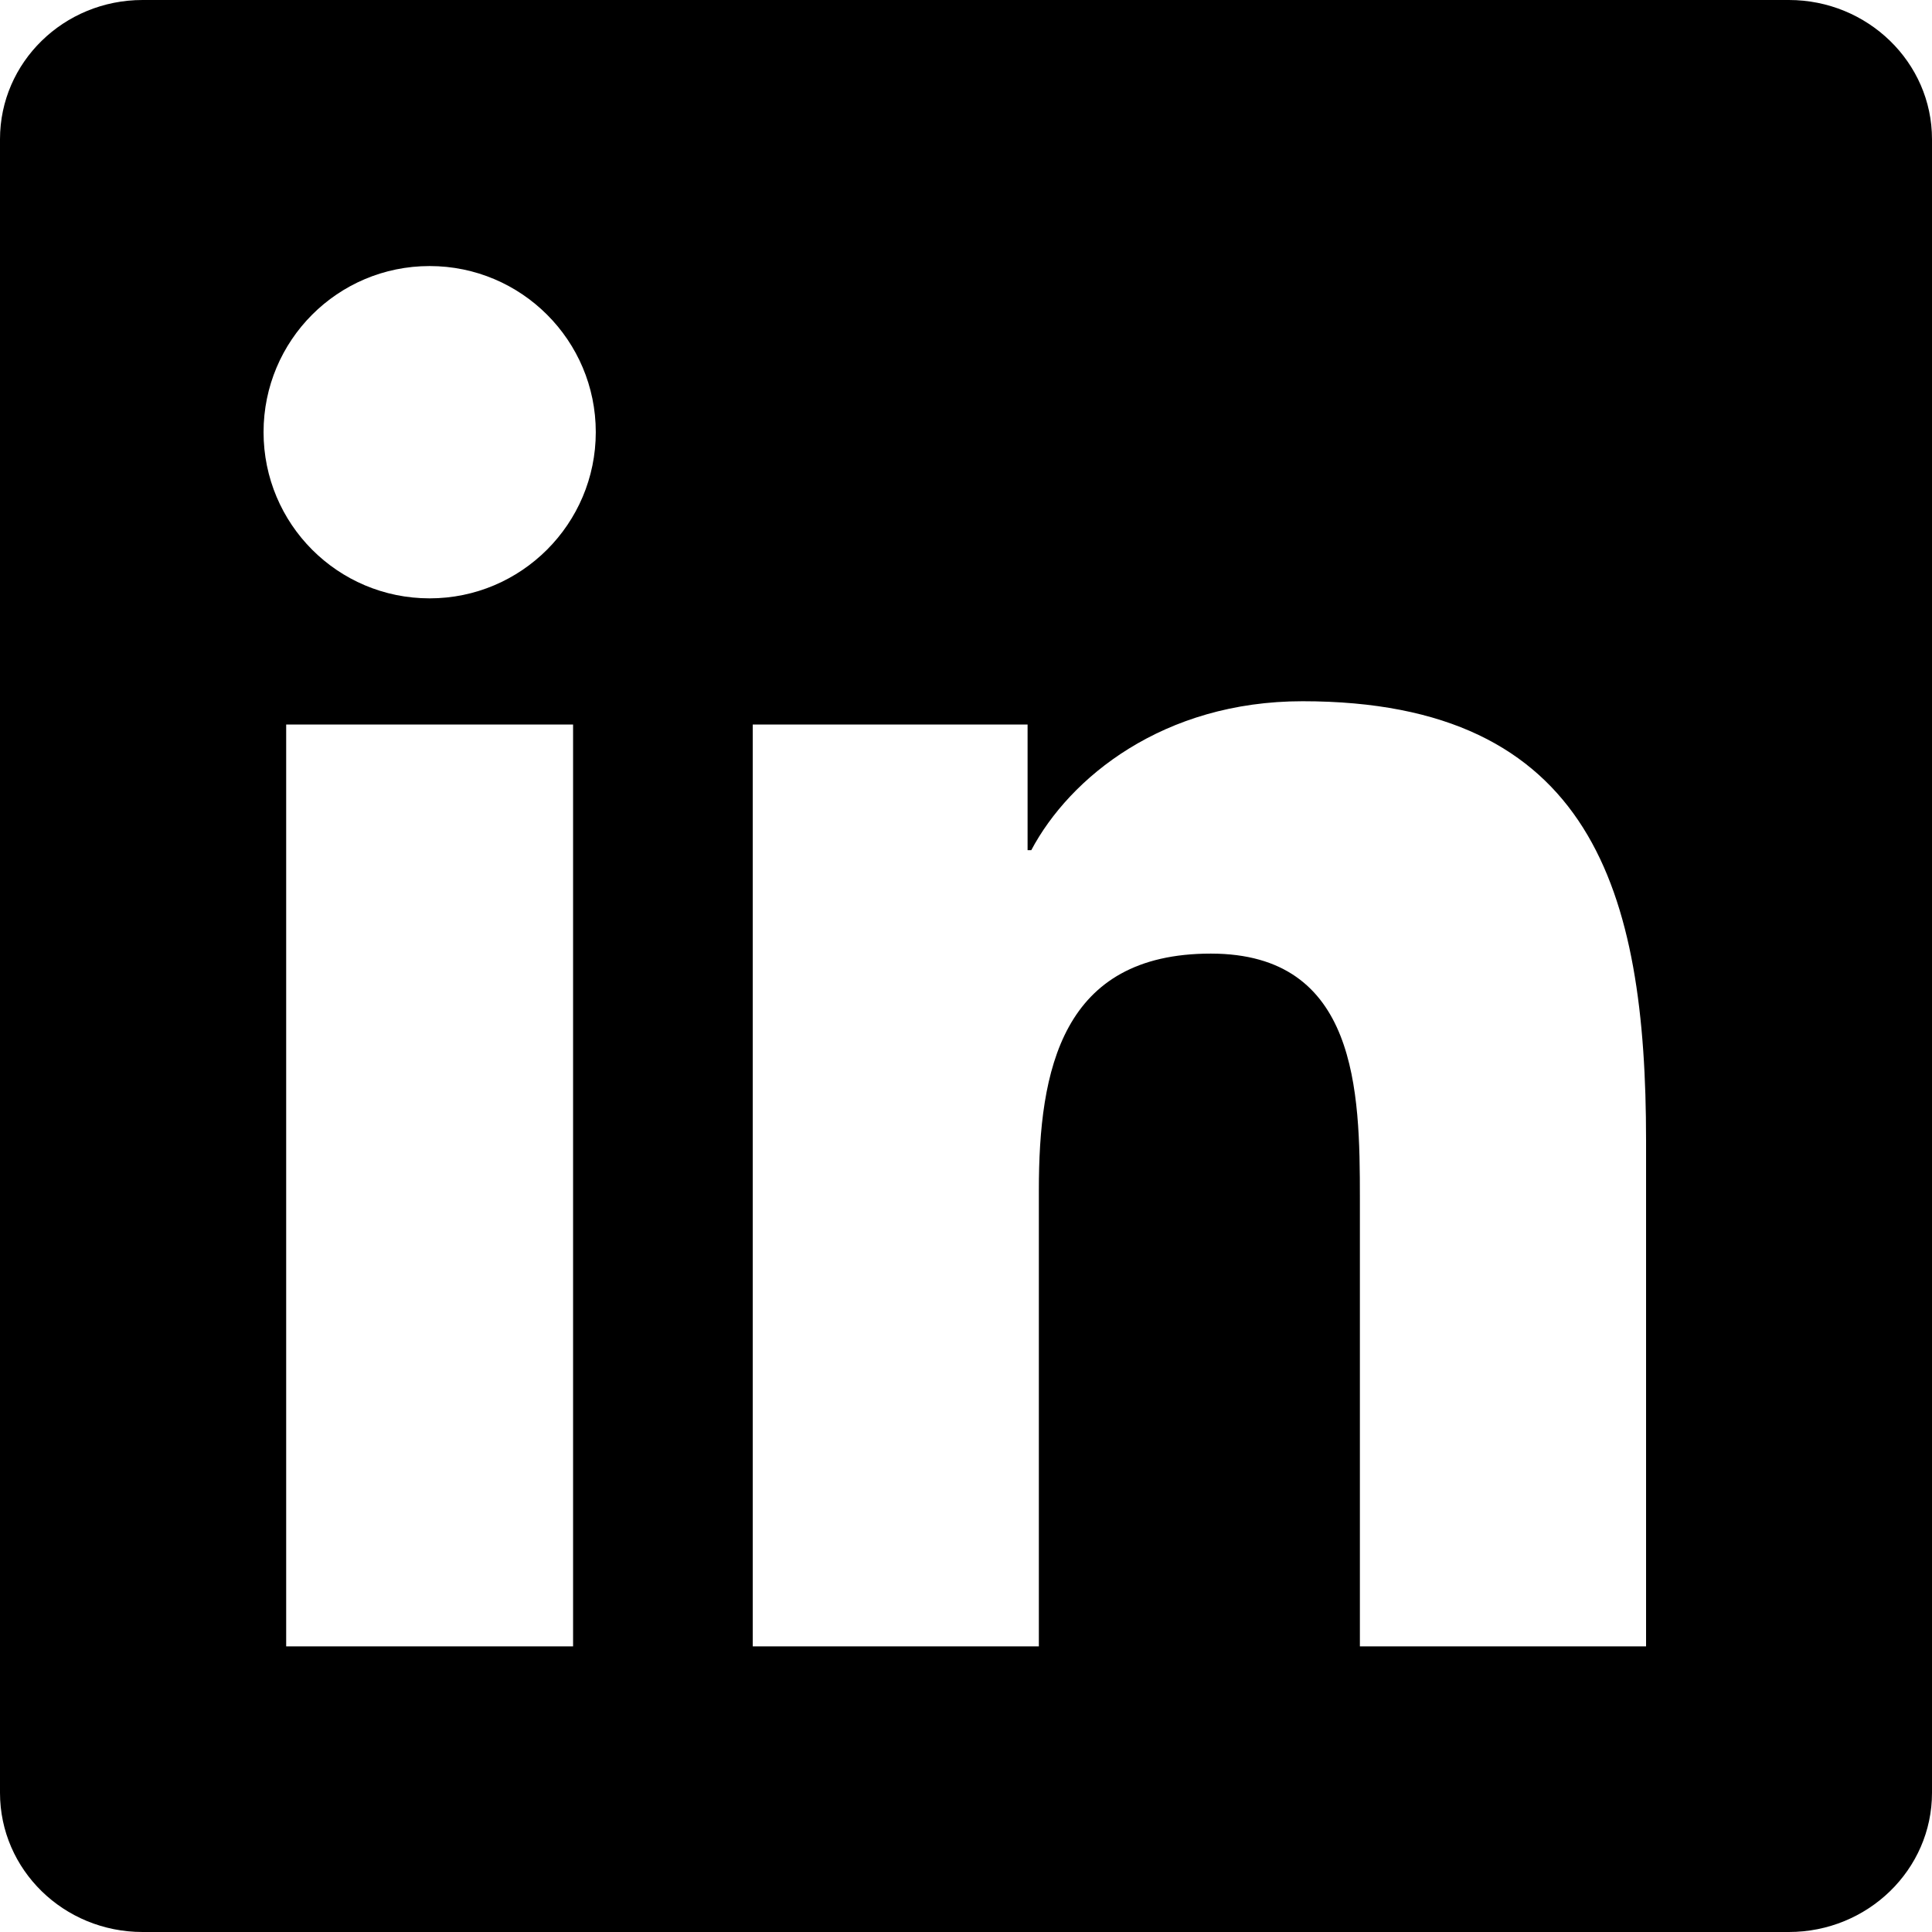
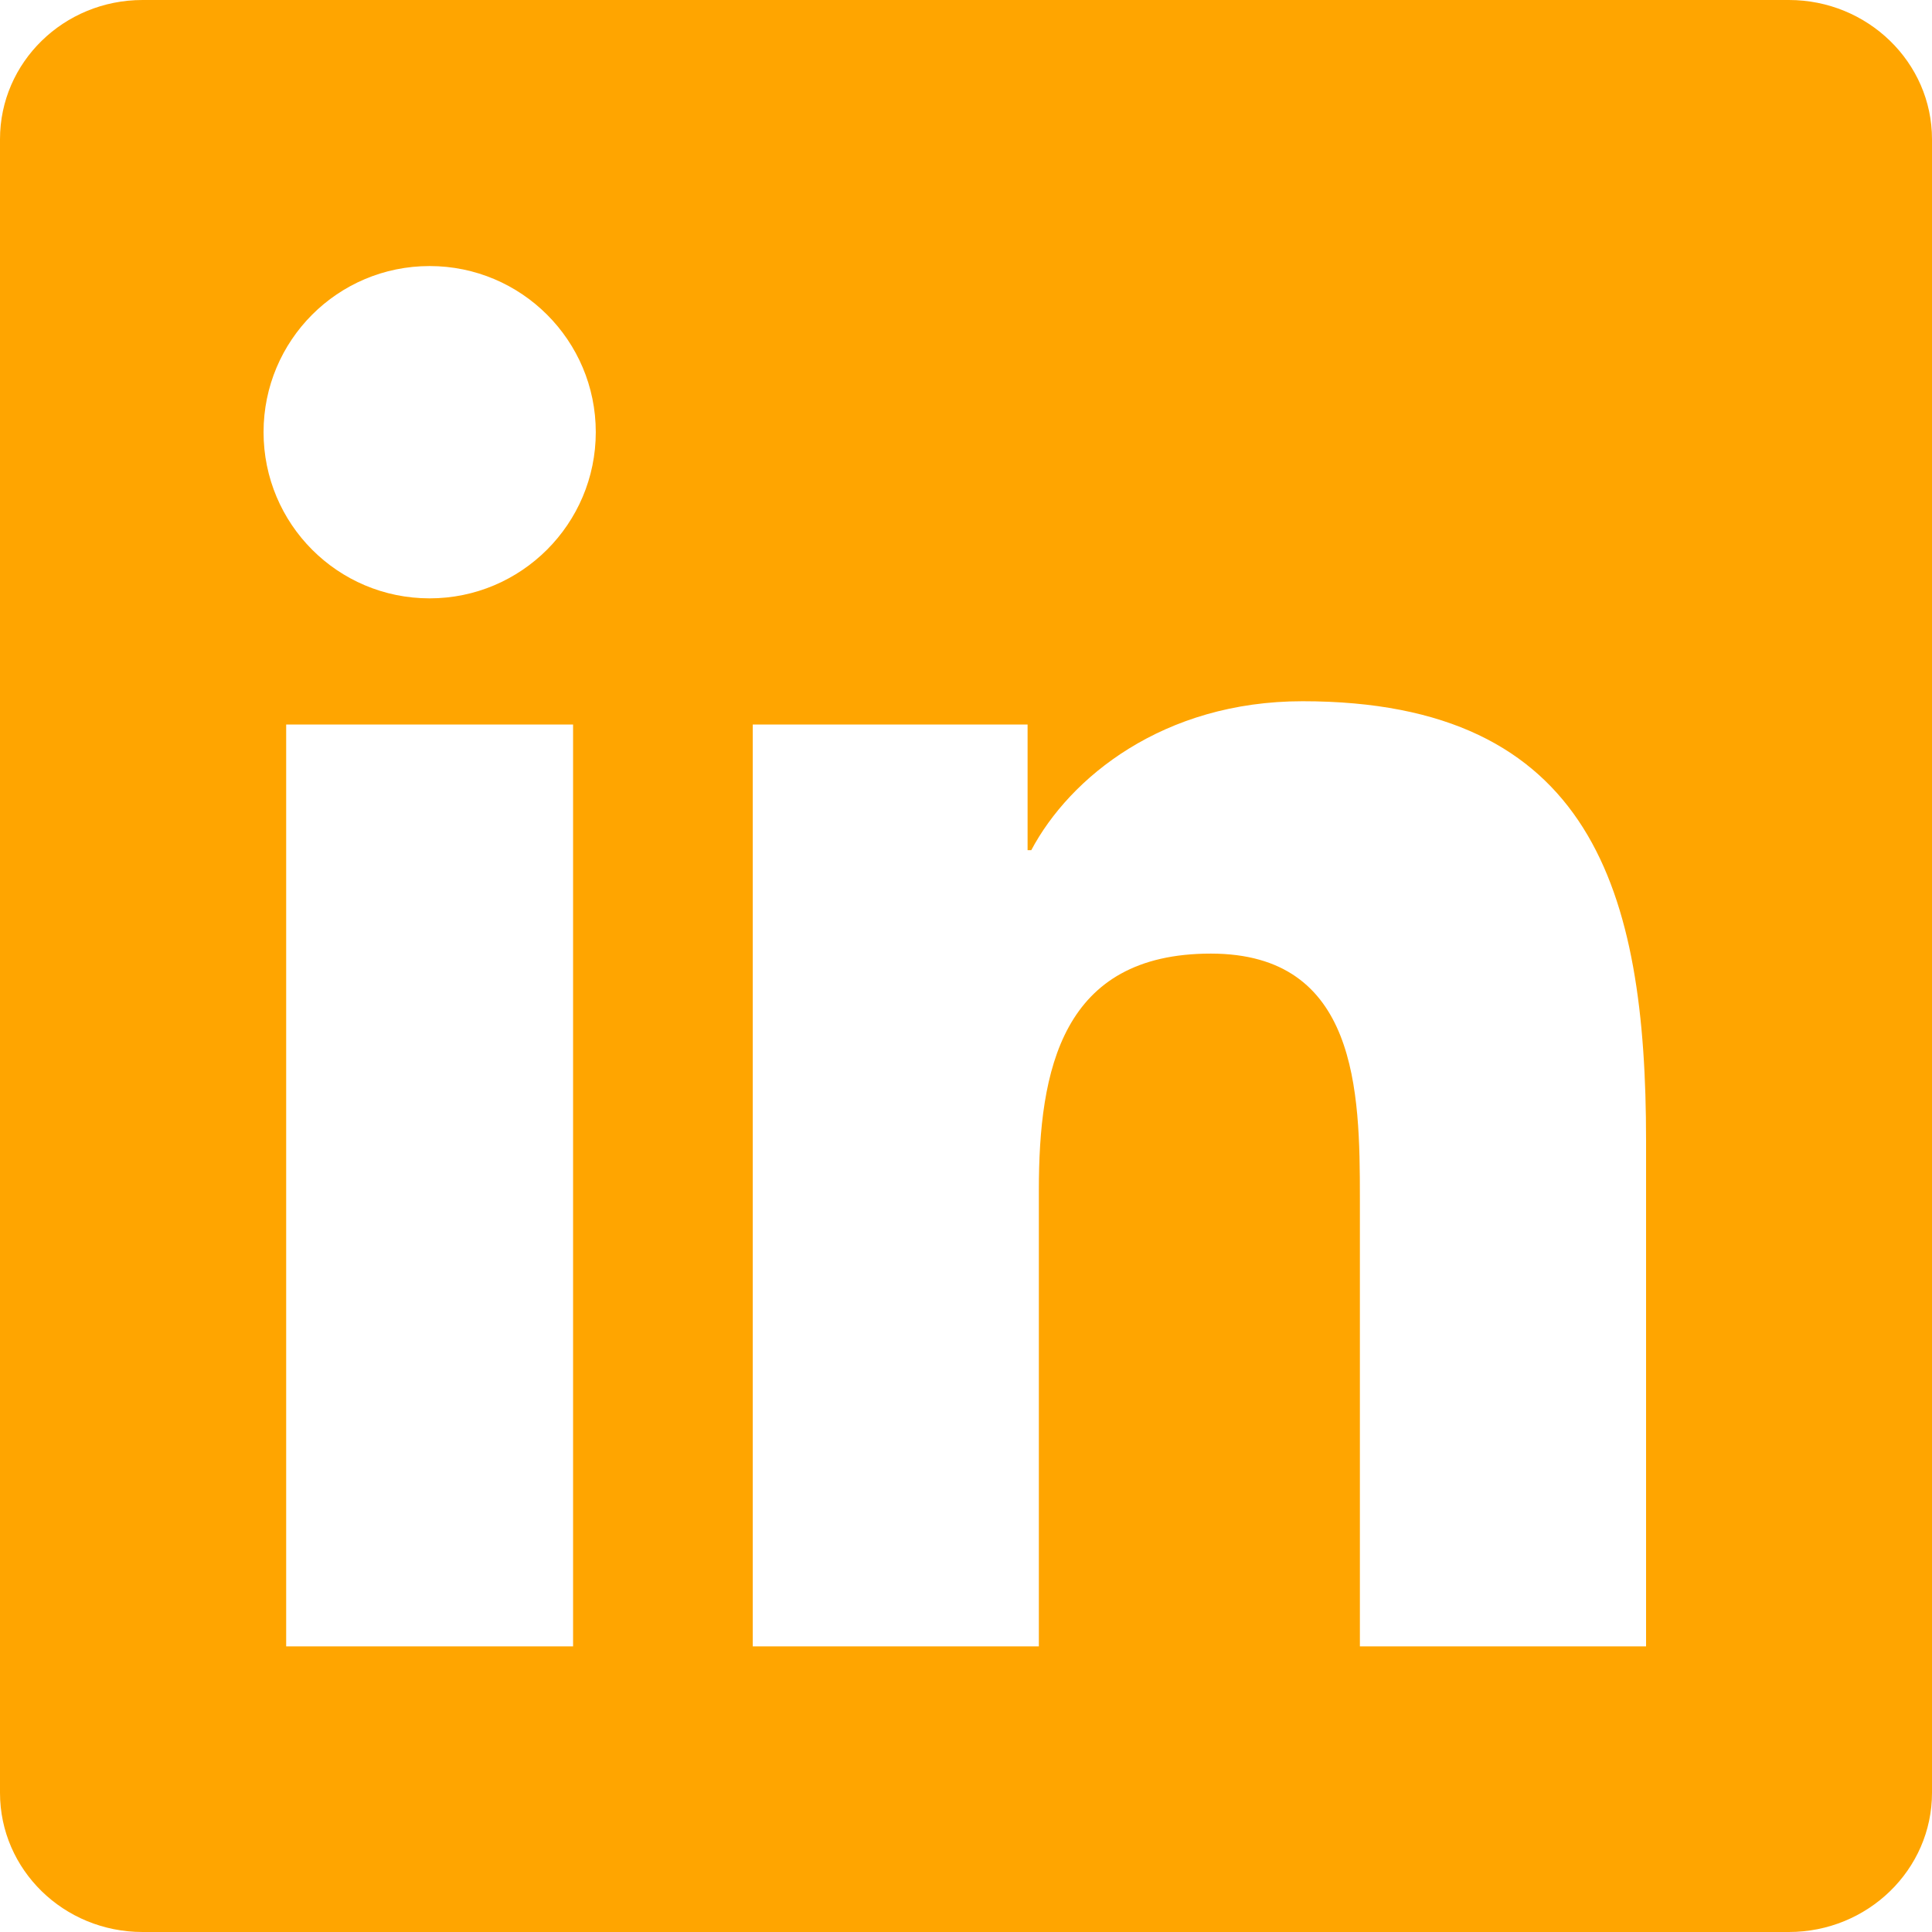
<svg xmlns="http://www.w3.org/2000/svg" role="img" viewBox="0 0 24 24">
-   <path d="M20.447 20.452h-3.554v-5.569c0-1.328-.027-3.037-1.852-3.037-1.853 0-2.136 1.445-2.136 2.939v5.667H9.351V9h3.414v1.561h.046c.477-.9 1.637-1.85 3.37-1.85 3.601 0 4.267 2.37 4.267 5.455v6.286zM5.337 7.433c-1.144 0-2.063-.926-2.063-2.065 0-1.138.92-2.063 2.063-2.063 1.14 0 2.064.925 2.064 2.063 0 1.139-.925 2.065-2.064 2.065zm1.782 13.019H3.555V9h3.564v11.452zM22.225 0H1.771C.792 0 0 .774 0 1.729v20.542C0 23.227.792 24 1.771 24h20.451C23.2 24 24 23.227 24 22.271V1.729C24 .774 23.2 0 22.222 0h.003z" />
+   <path fill="orange" d="M20.447 20.452h-3.554v-5.569c0-1.328-.027-3.037-1.852-3.037-1.853 0-2.136 1.445-2.136 2.939v5.667H9.351V9h3.414v1.561h.046c.477-.9 1.637-1.85 3.37-1.85 3.601 0 4.267 2.37 4.267 5.455v6.286zM5.337 7.433c-1.144 0-2.063-.926-2.063-2.065 0-1.138.92-2.063 2.063-2.063 1.14 0 2.064.925 2.064 2.063 0 1.139-.925 2.065-2.064 2.065zm1.782 13.019H3.555V9h3.564v11.452zM22.225 0H1.771C.792 0 0 .774 0 1.729v20.542C0 23.227.792 24 1.771 24h20.451C23.2 24 24 23.227 24 22.271V1.729C24 .774 23.2 0 22.222 0h.003z" />
</svg>
